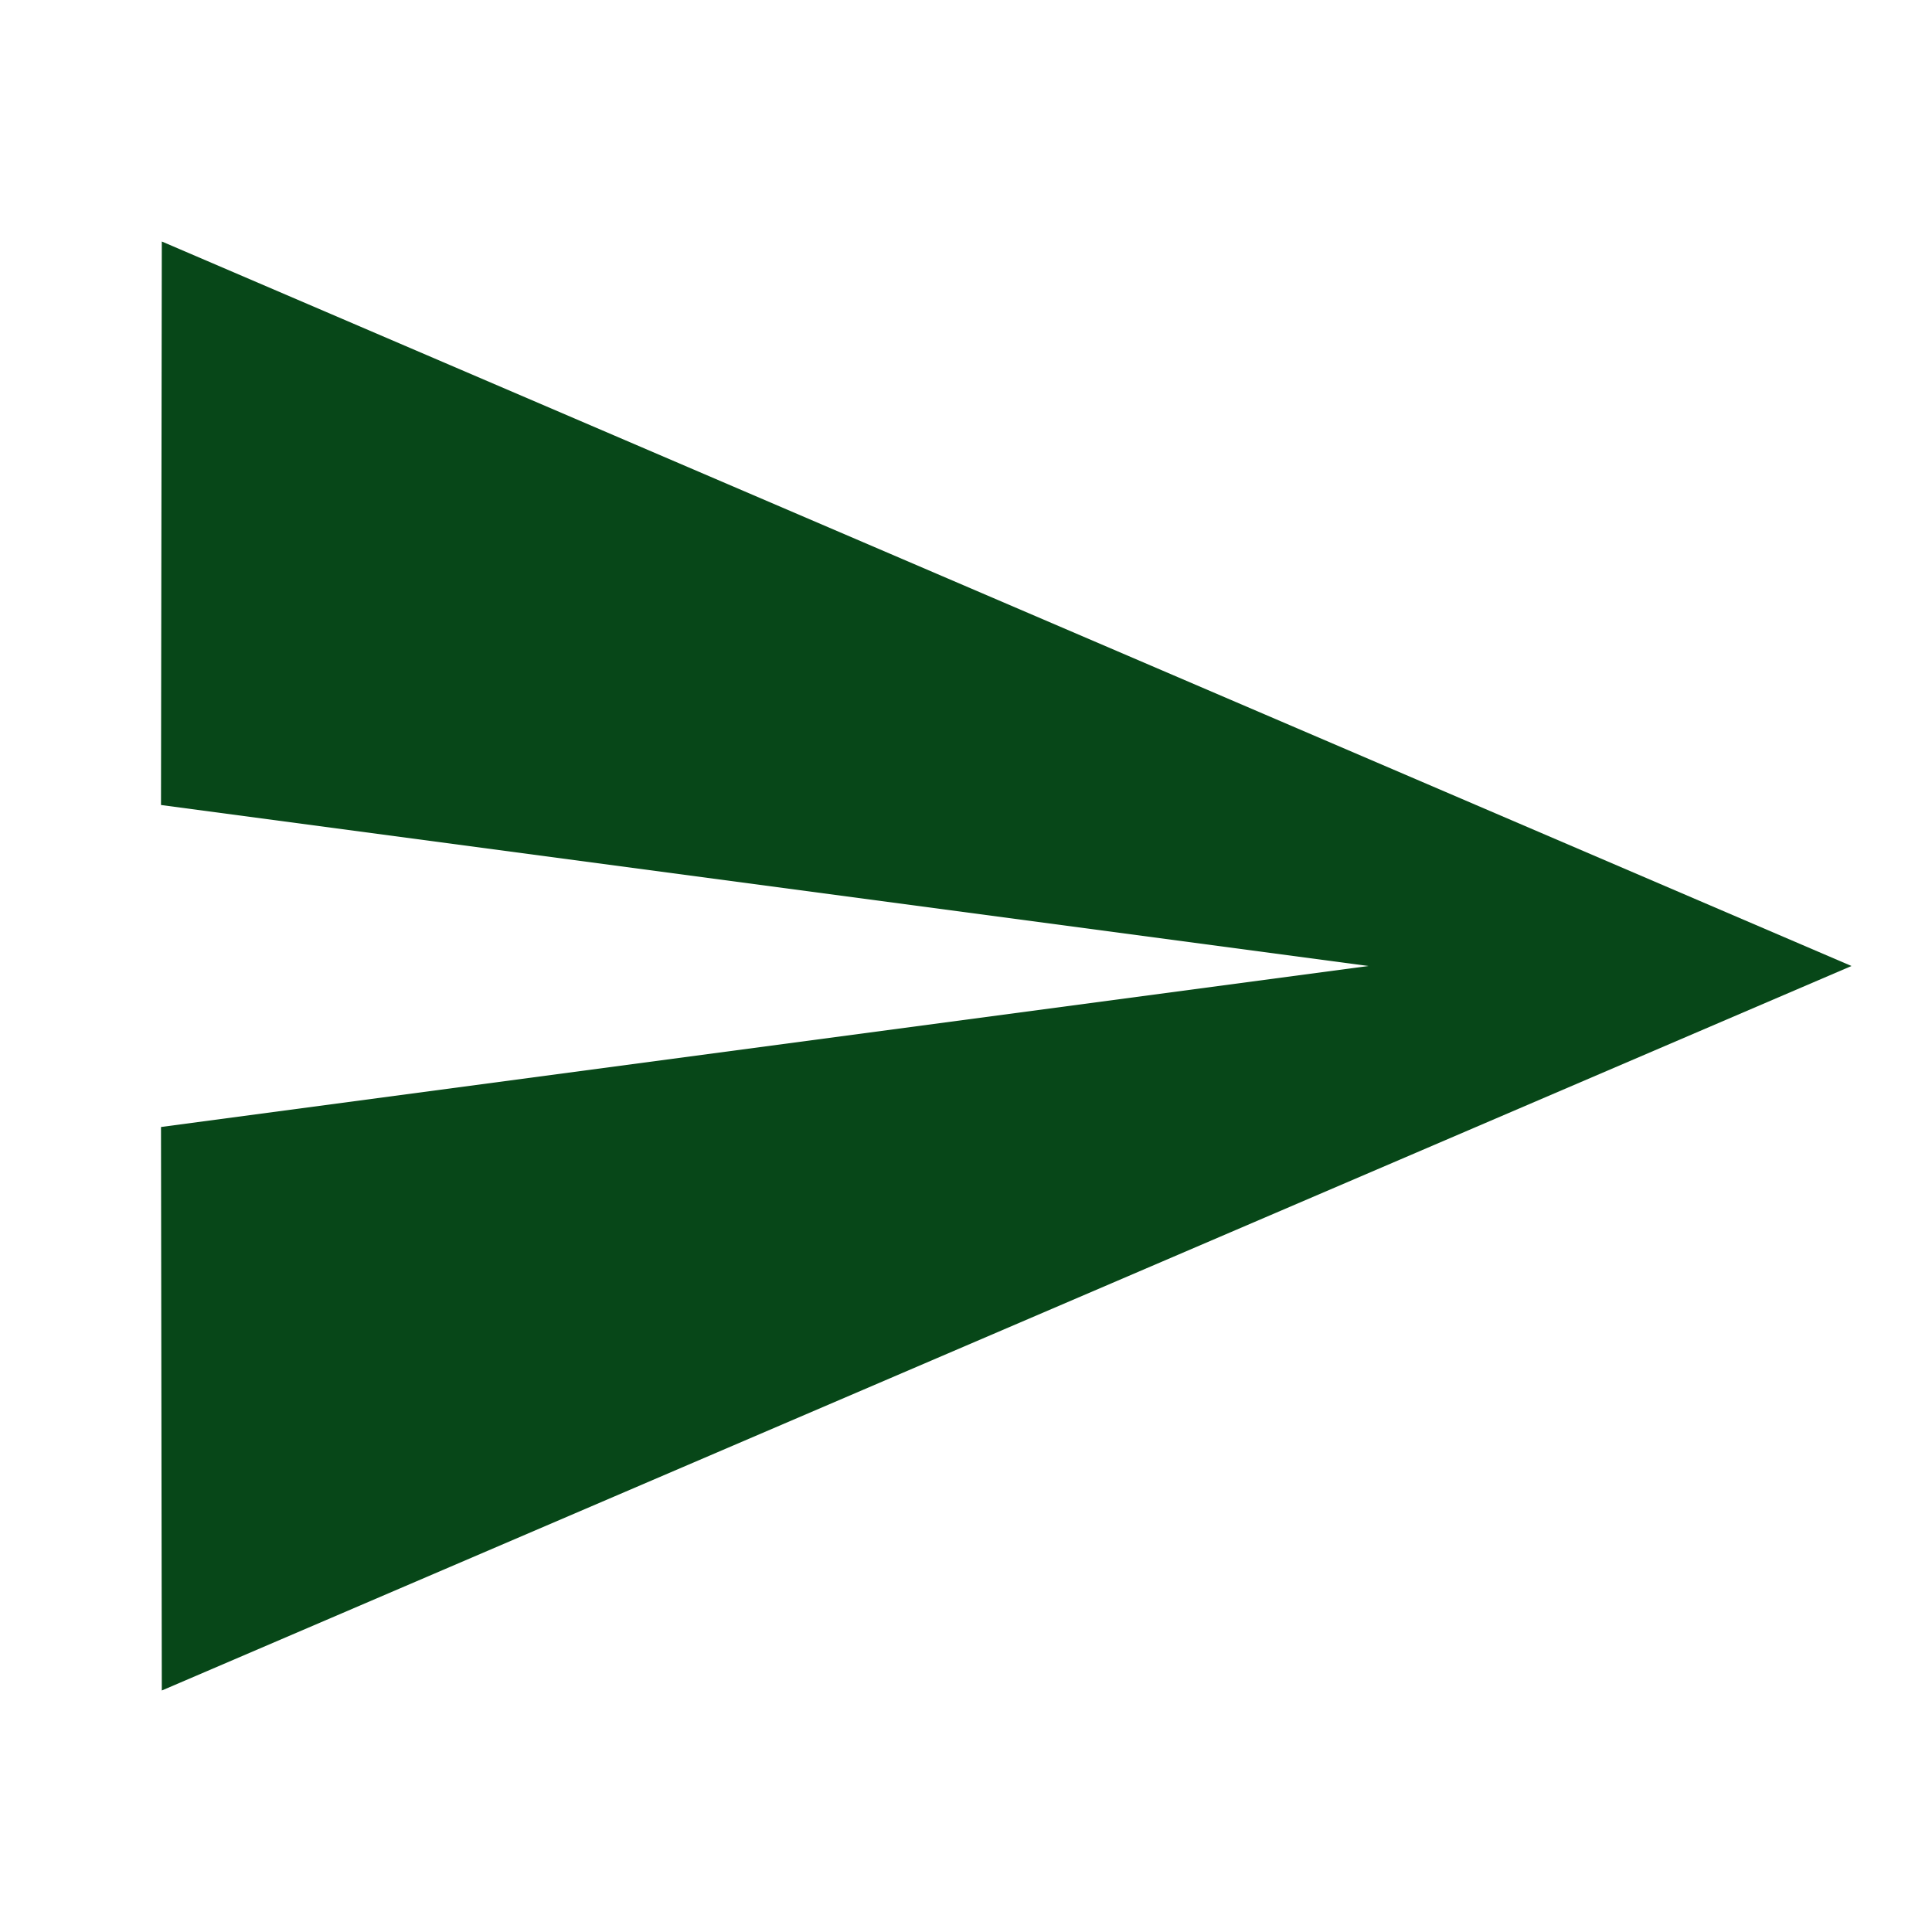
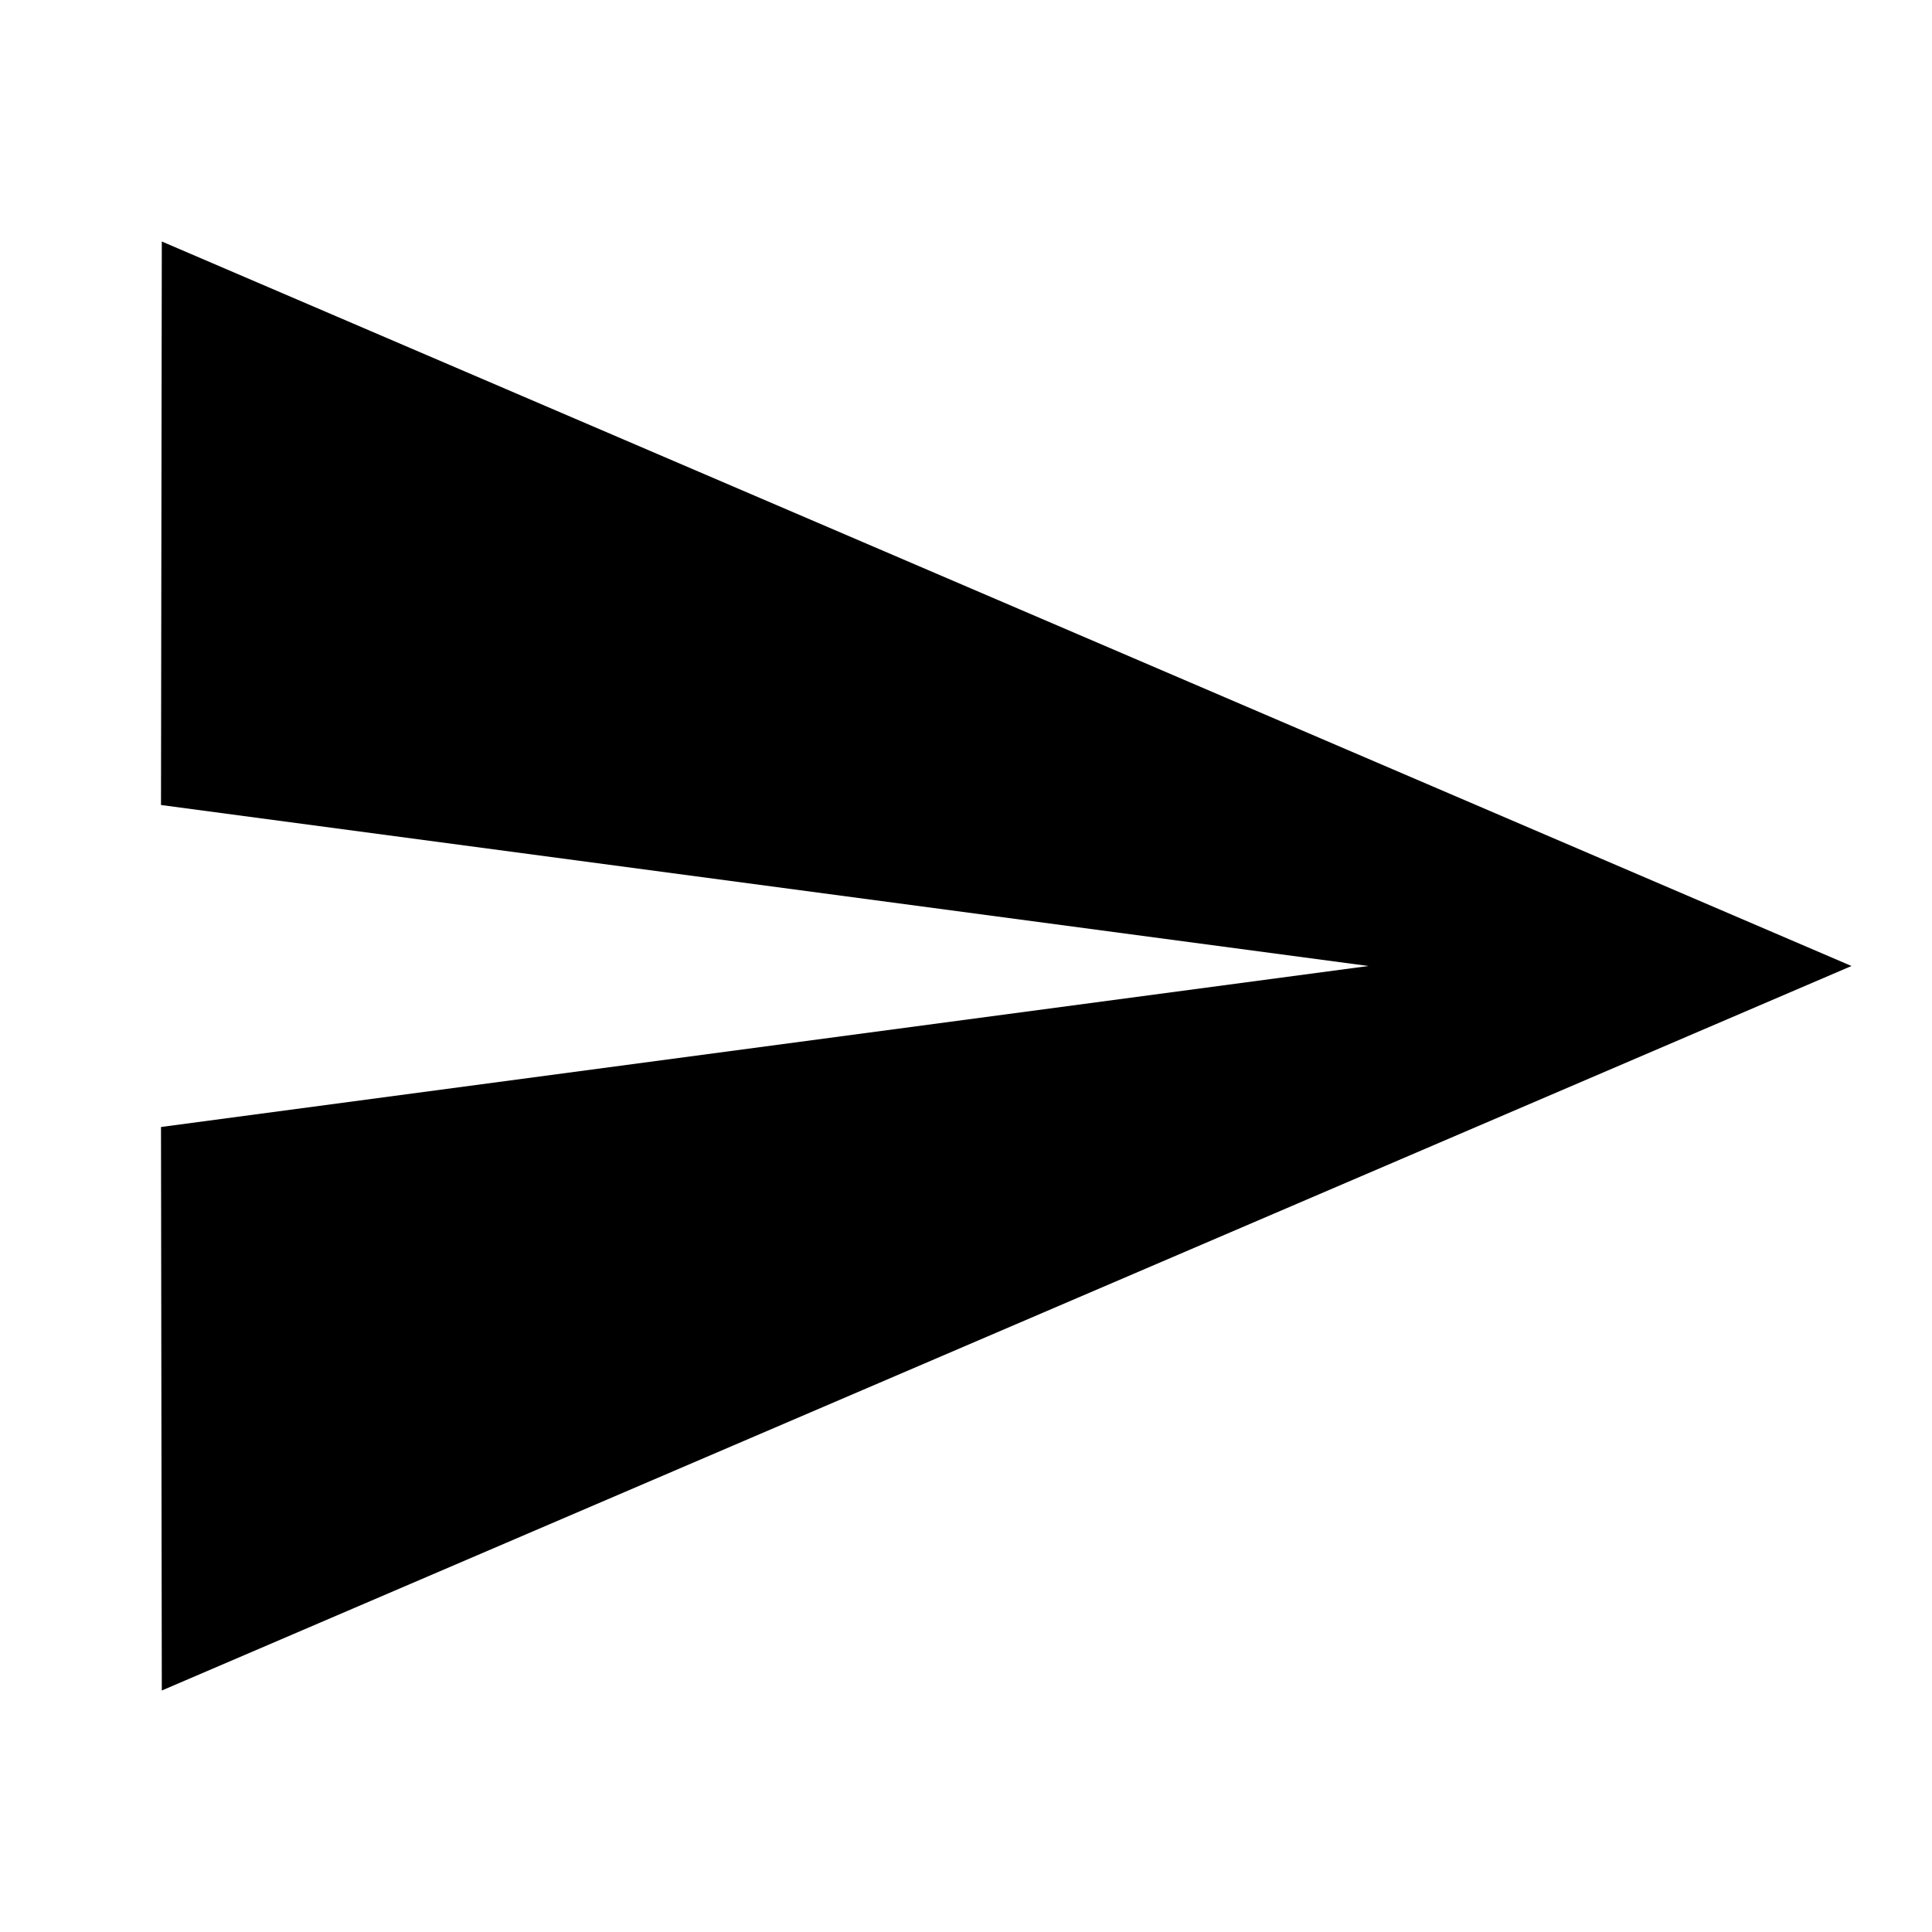
- <svg xmlns="http://www.w3.org/2000/svg" fill="#074718" height="48" viewBox="0 0 24 24" width="48">
+ <svg xmlns="http://www.w3.org/2000/svg" fill="#000000" height="48" viewBox="0 0 24 24" width="48">
  <path d="M2.01 21L23 12 2.01 3 2 10l15 2-15 2z" />
  <path d="M0 0h24v24H0z" fill="none" />
</svg>
